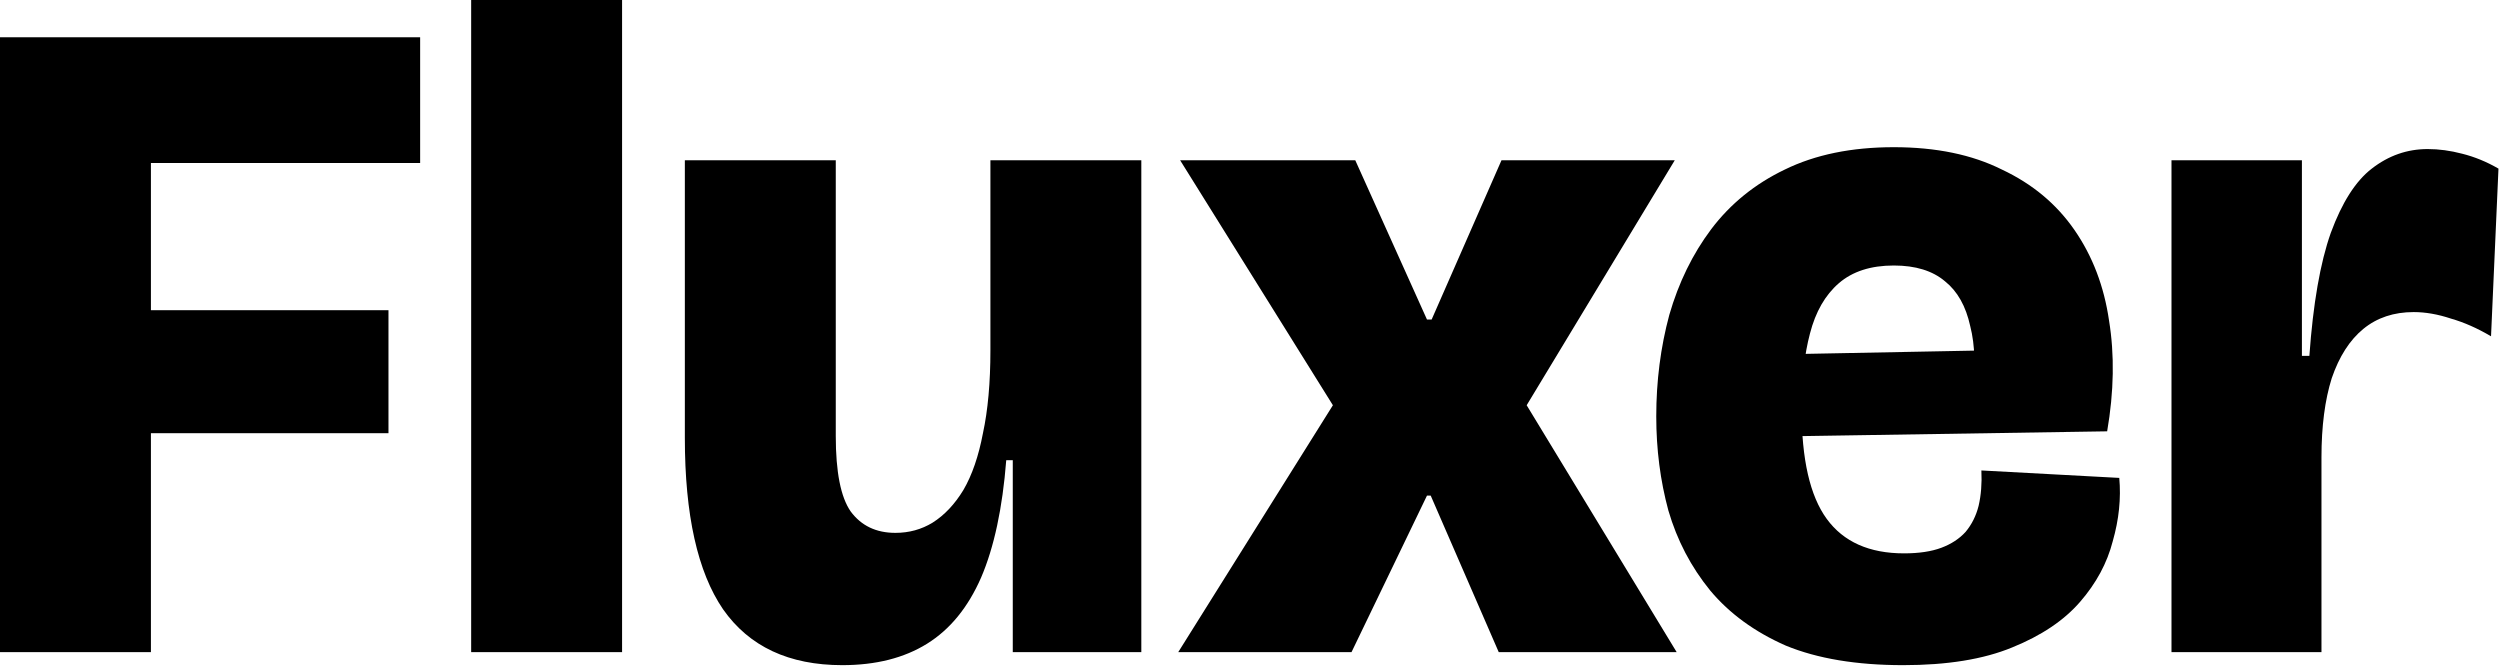
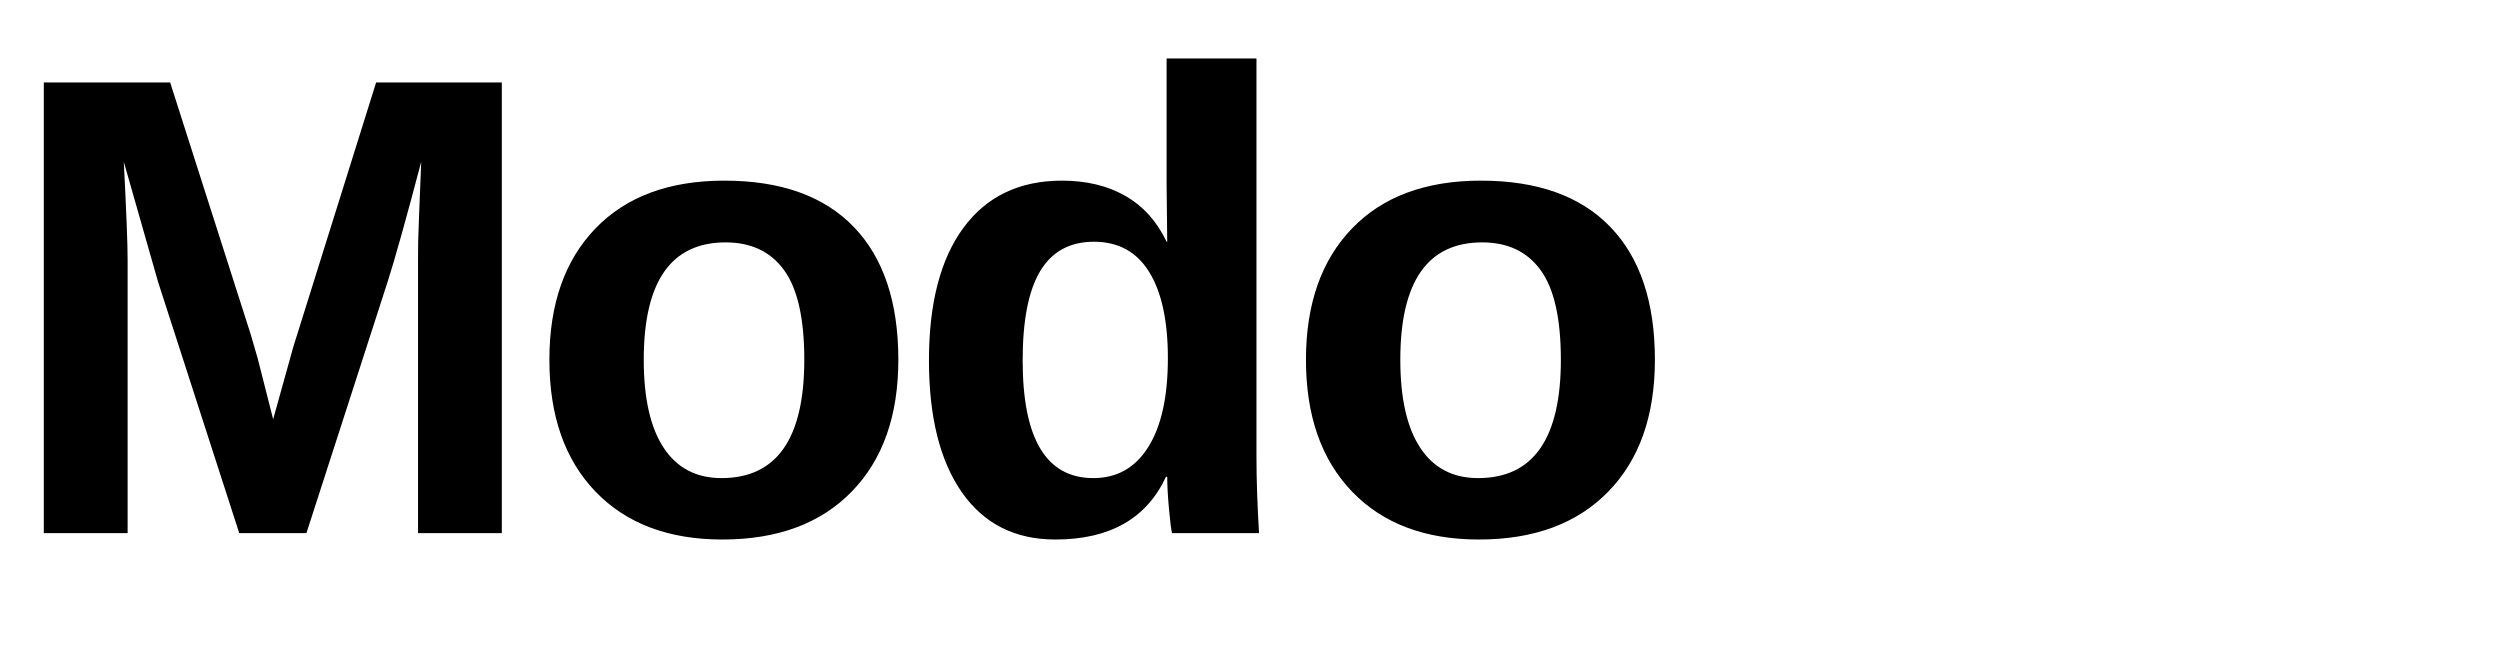
<svg xmlns="http://www.w3.org/2000/svg" fill="none" viewBox="0 0 1374 366">
-   <path fill="currentColor" d="M0 358.4V20.48h82.944V358.4H0Zm41.472-120.32v-67.584h172.032v67.584H41.472Zm0-148.48V20.48h189.44V89.6H41.472ZM258.951 358.4V0h82.944v358.4h-82.944ZM462.92 365.568c-29.35 0-51.2-10.24-65.536-30.72-13.995-20.48-20.992-51.883-20.992-94.208V88.064h82.948v151.552c0 19.797 2.73 33.621 8.19 41.472 5.8 7.851 13.99 11.776 24.57 11.776 7.51 0 14.34-1.877 20.48-5.632 6.49-4.096 12.12-10.069 16.9-17.92 4.78-8.192 8.36-18.603 10.75-31.232 2.73-12.629 4.1-27.819 4.1-45.568V88.064h82.94V358.4h-70.65V252.928h-3.59c-2.05 26.283-6.65 47.787-13.82 64.512-7.17 16.384-17.07 28.501-29.7 36.352-12.63 7.851-28.16 11.776-46.59 11.776ZM647.569 358.4l84.99-135.68-83.97-134.656h96.26l39.42 87.552h2.56l38.4-87.552h95.23l-81.4 134.656 82.43 135.68h-97.79l-37.38-86.016h-2.05l-41.47 86.016h-95.23Z" />
-   <path fill="currentColor" d="M1045.96 365.568c-25.6 0-47.101-3.584-64.511-10.752-17.06-7.509-30.89-17.579-41.47-30.208-10.58-12.971-18.26-27.648-23.04-44.032-4.44-16.384-6.66-33.621-6.66-51.712 0-19.456 2.39-38.059 7.17-55.808 5.12-17.749 12.8-33.451 23.04-47.104 10.58-13.995 24.07-24.917 40.45-32.768 16.73-8.192 36.691-12.288 59.901-12.288s43.01 4.096 59.4 12.288c16.72 7.851 30.03 18.944 39.93 33.28 9.9 14.336 16.22 30.891 18.95 49.664 3.07 18.773 2.73 39.083-1.03 60.928l-196.091 3.072v-45.056l132.601-2.56-10.75 26.112c2.05-15.701 1.71-28.843-1.02-39.424-2.39-10.923-7-19.115-13.83-24.576-6.82-5.803-16.21-8.704-28.16-8.704-12.63 0-22.69 3.243-30.2 9.728-7.51 6.485-12.801 15.701-15.881 27.648-3.07 11.605-4.6 25.429-4.6 41.472 0 27.648 4.6 47.787 13.821 60.416 9.22 12.629 23.38 18.944 42.5 18.944 8.19 0 15.01-1.024 20.48-3.072 5.46-2.048 9.89-4.949 13.31-8.704 3.41-4.096 5.8-8.875 7.17-14.336 1.36-5.803 1.87-12.288 1.53-19.456l75.78 4.096c1.02 11.264-.17 22.869-3.59 34.816-3.07 11.947-9.04 23.04-17.92 33.28-8.87 10.24-21.33 18.603-37.37 25.088-15.7 6.485-35.67 9.728-59.91 9.728ZM1193.45 358.4V88.064h71.68V195.584h4.1c2.05-28.672 5.97-51.2 11.77-67.584 6.15-16.725 13.66-28.501 22.53-35.328 9.22-7.168 19.46-10.752 30.72-10.752 6.15 0 12.46.853 18.95 2.56 6.82 1.707 13.48 4.437 19.96 8.192l-4.09 92.16c-7.51-4.437-14.85-7.68-22.02-9.728-7.17-2.389-13.99-3.584-20.48-3.584-10.92 0-20.14 3.072-27.65 9.216-7.51 6.144-13.31 15.189-17.4 27.136-3.76 11.947-5.64 26.453-5.64 43.52V358.4h-82.43Z" />
+   <text x="0" y="293" font-family="'Segoe UI', 'Arial Black', Arial, sans-serif" font-size="360" font-weight="800" letter-spacing="-12" fill="currentColor">Modo</text>
</svg>
